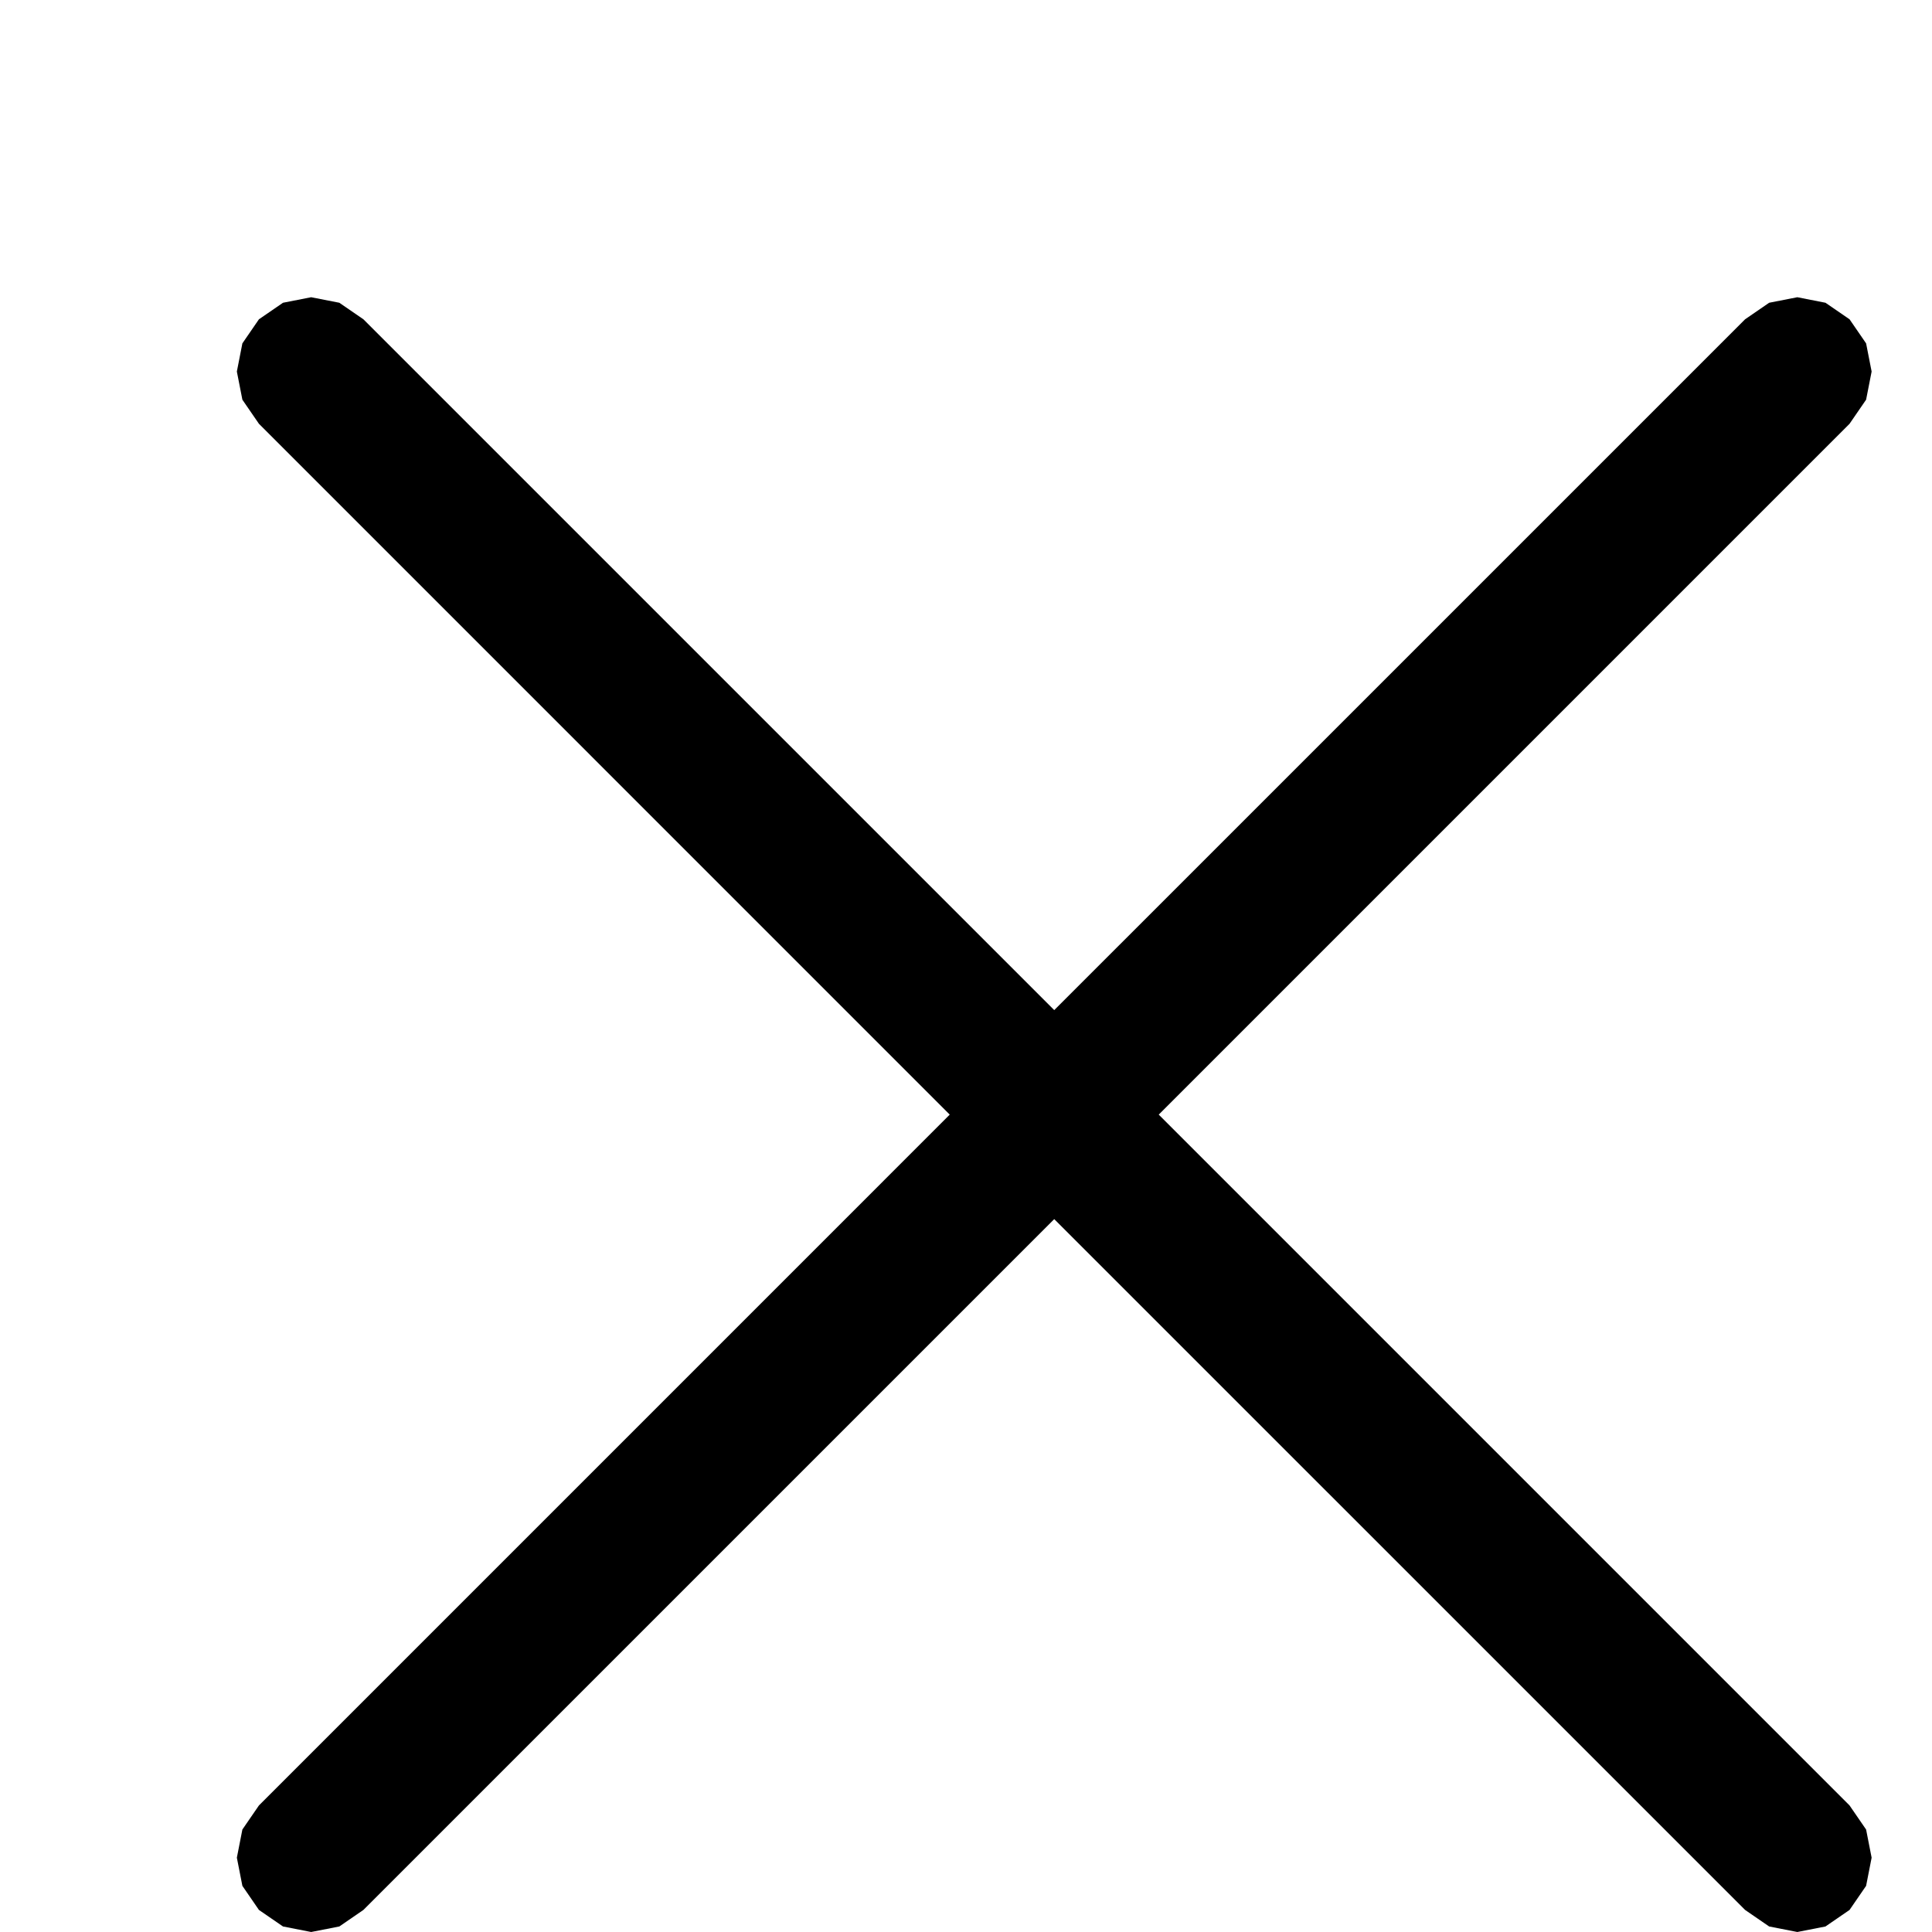
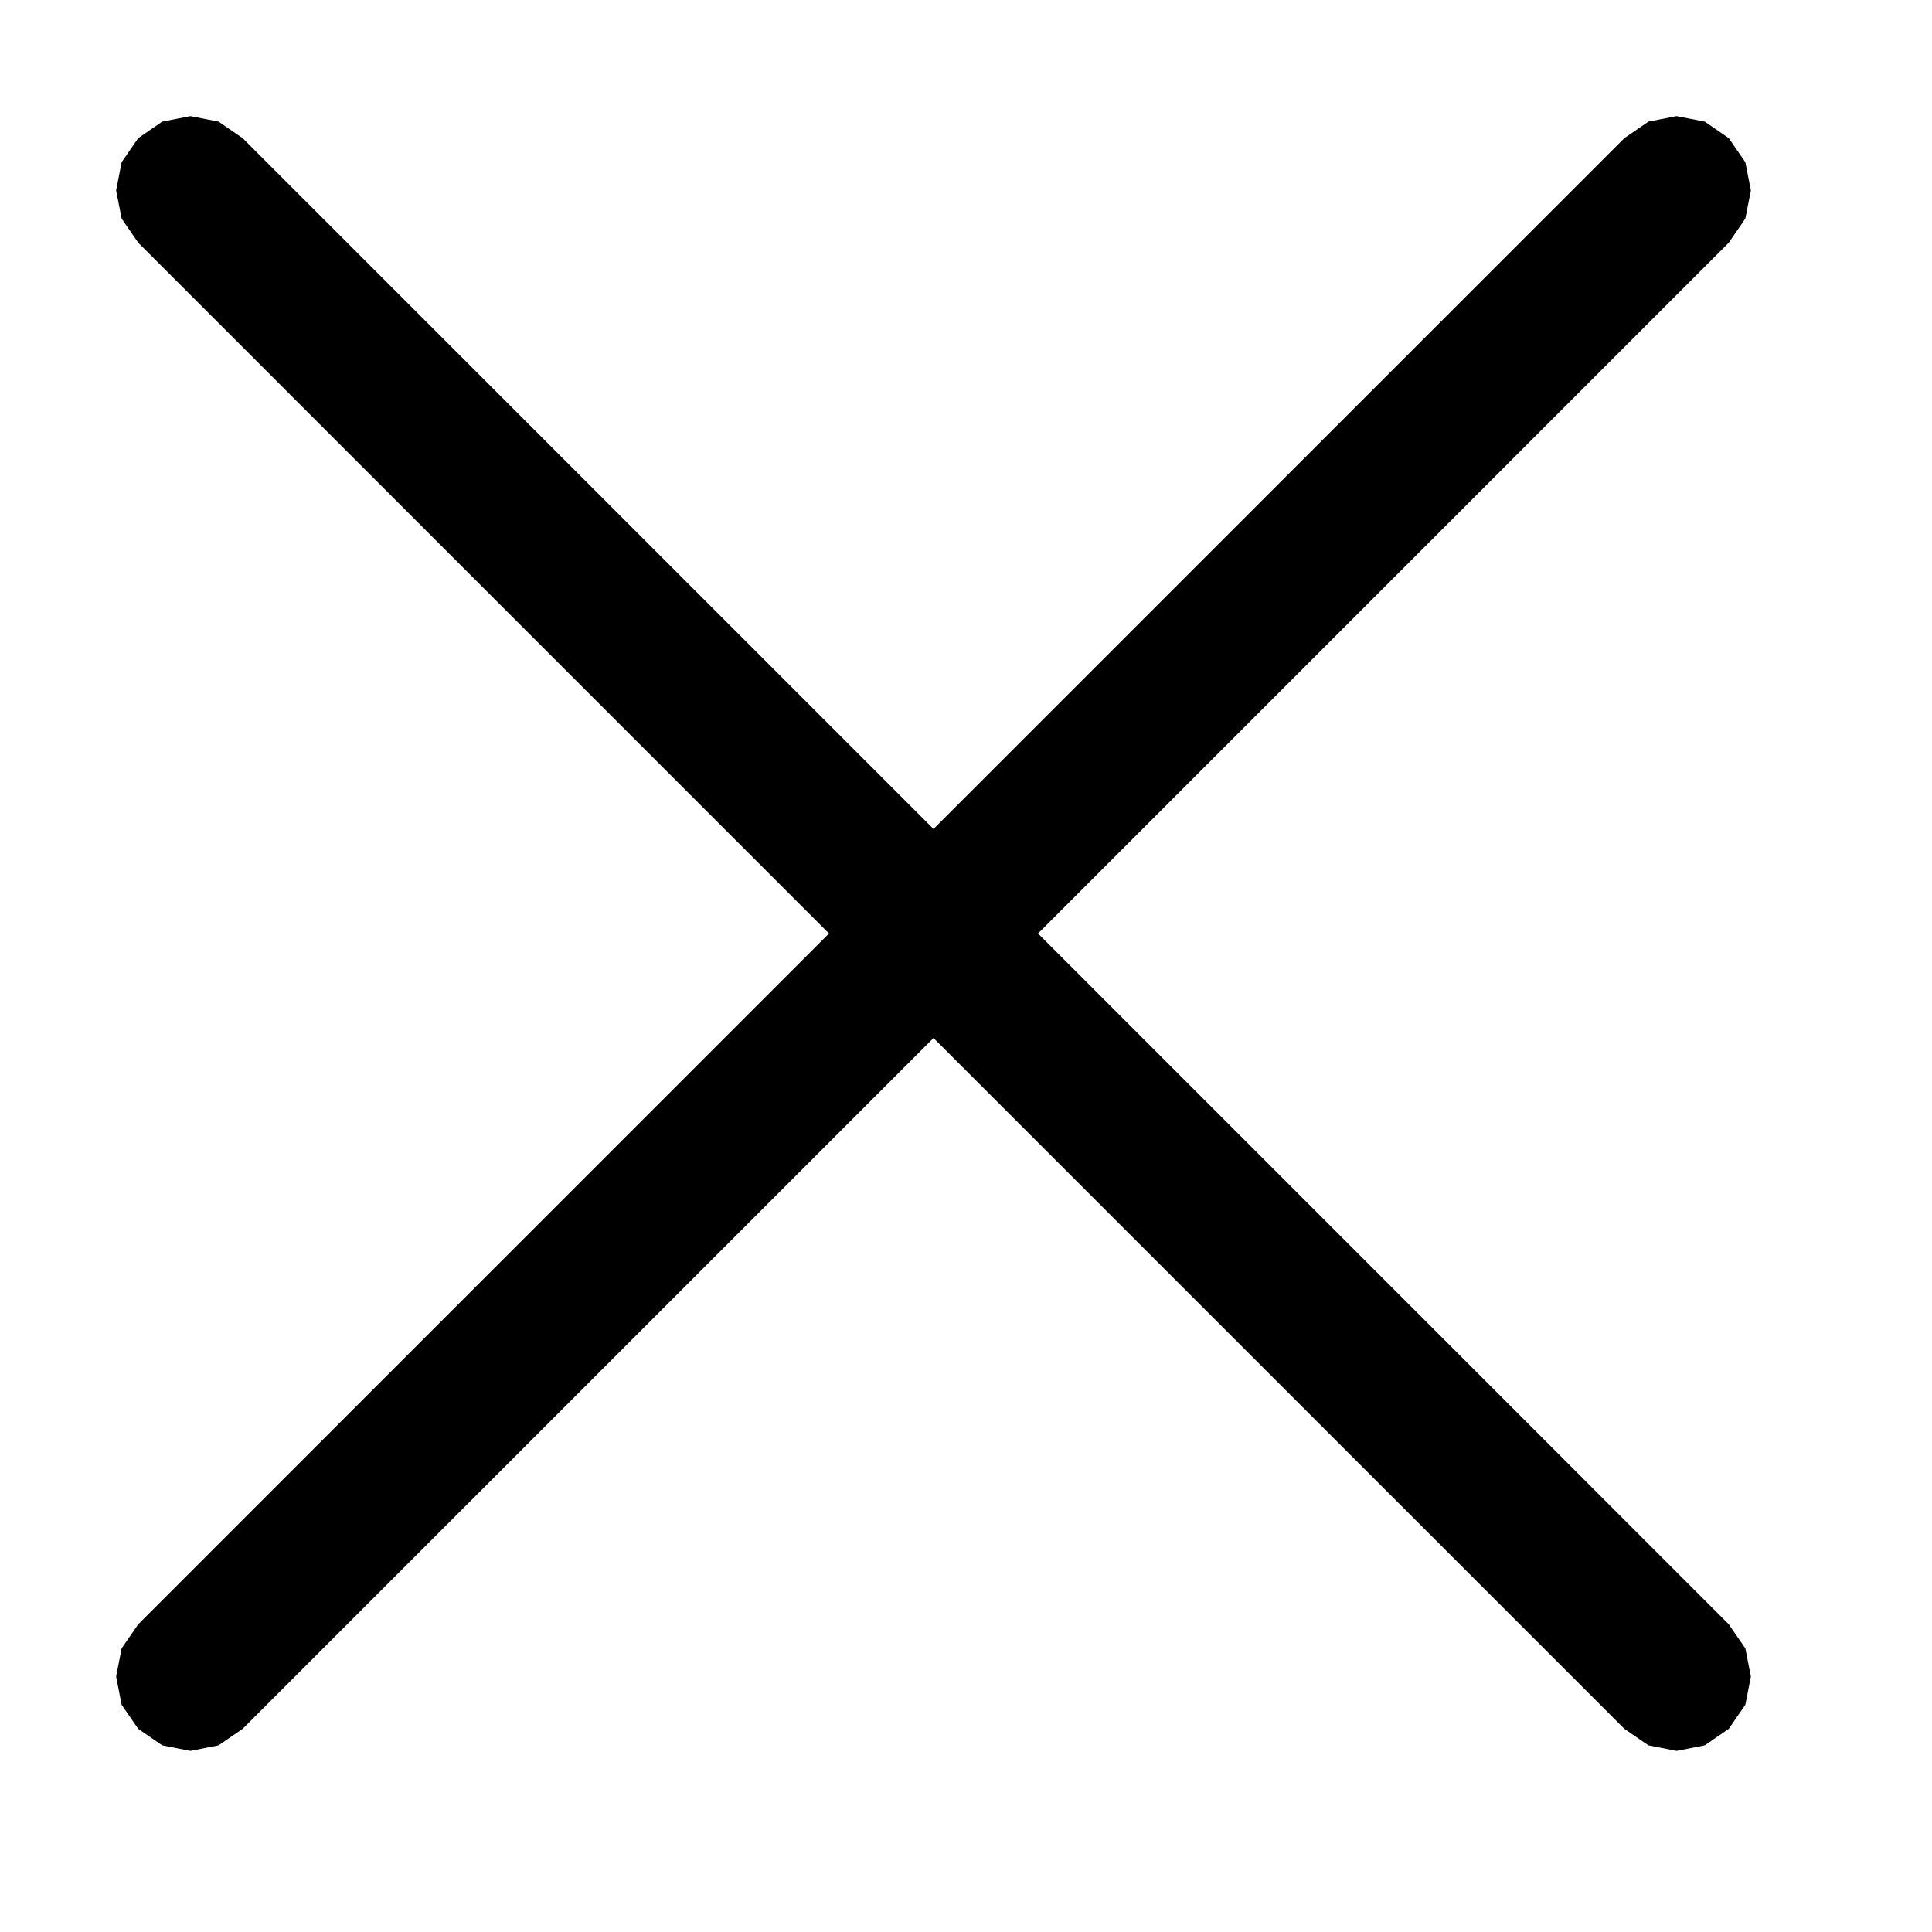
<svg xmlns="http://www.w3.org/2000/svg" height="16" width="16" viewBox="0 0 16 16">
  <g>
-     <path id="path1" transform="rotate(0,8,8) translate(-0.5,0) scale(0.2051282,0.2051282)  " fill="#000000" d="M15,12L16.137,12.223 17.109,12.891 45,40.781 72.891,12.891 73.863,12.223 75,12 76.137,12.223 77.109,12.891 77.777,13.863 78,15 77.777,16.137 77.109,17.109 49.219,45 77.109,72.891 77.777,73.863 78,75 77.777,76.137 77.109,77.109 76.137,77.777 75,78 73.863,77.777 72.891,77.109 45,49.219 17.109,77.109 16.137,77.777 15,78 13.863,77.777 12.891,77.109 12.223,76.137 12,75 12.223,73.863 12.891,72.891 40.781,45 12.891,17.109 12.223,16.137 12,15 12.223,13.863 12.891,12.891 13.863,12.223 15,12z" />
+     <path id="path1" transform="rotate(0,8,8) translate(-1.5,-1.5) scale(0.2051282,0.2051282)  " fill="#000000" d="M15,12L16.137,12.223 17.109,12.891 45,40.781 72.891,12.891 73.863,12.223 75,12 76.137,12.223 77.109,12.891 77.777,13.863 78,15 77.777,16.137 77.109,17.109 49.219,45 77.109,72.891 77.777,73.863 78,75 77.777,76.137 77.109,77.109 76.137,77.777 75,78 73.863,77.777 72.891,77.109 45,49.219 17.109,77.109 16.137,77.777 15,78 13.863,77.777 12.891,77.109 12.223,76.137 12,75 12.223,73.863 12.891,72.891 40.781,45 12.891,17.109 12.223,16.137 12,15 12.223,13.863 12.891,12.891 13.863,12.223 15,12z" />
  </g>
</svg>
